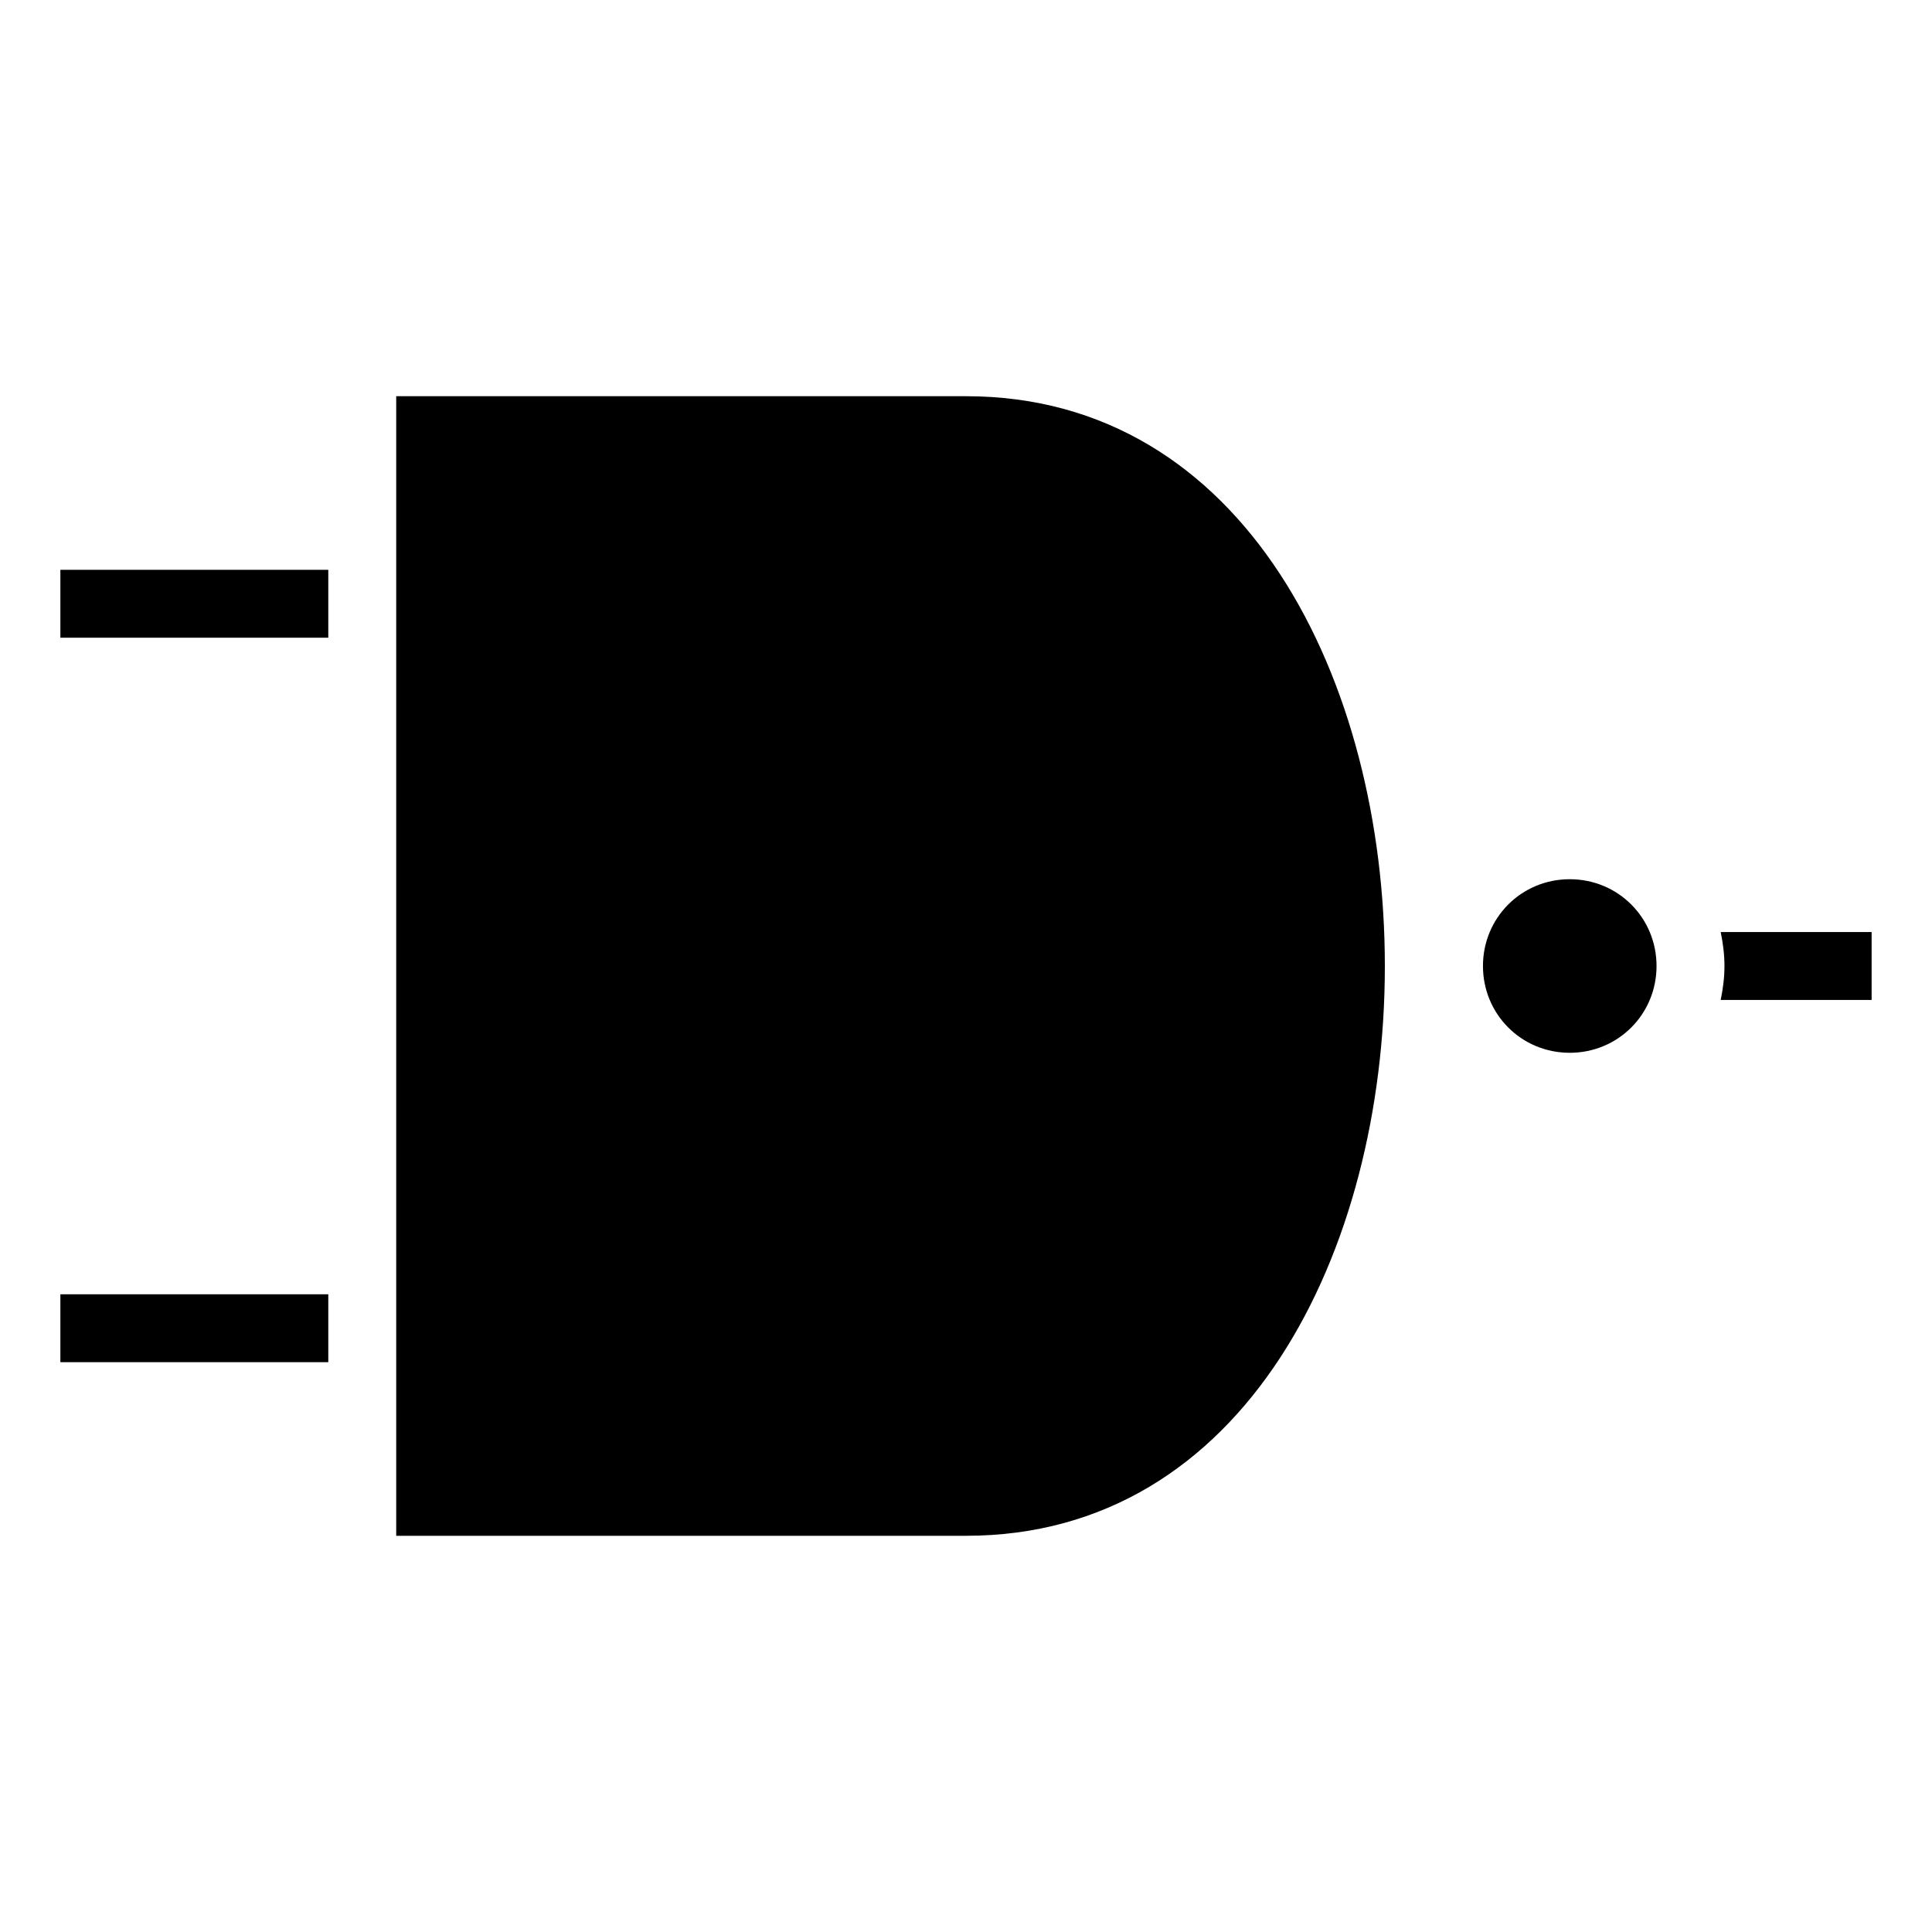
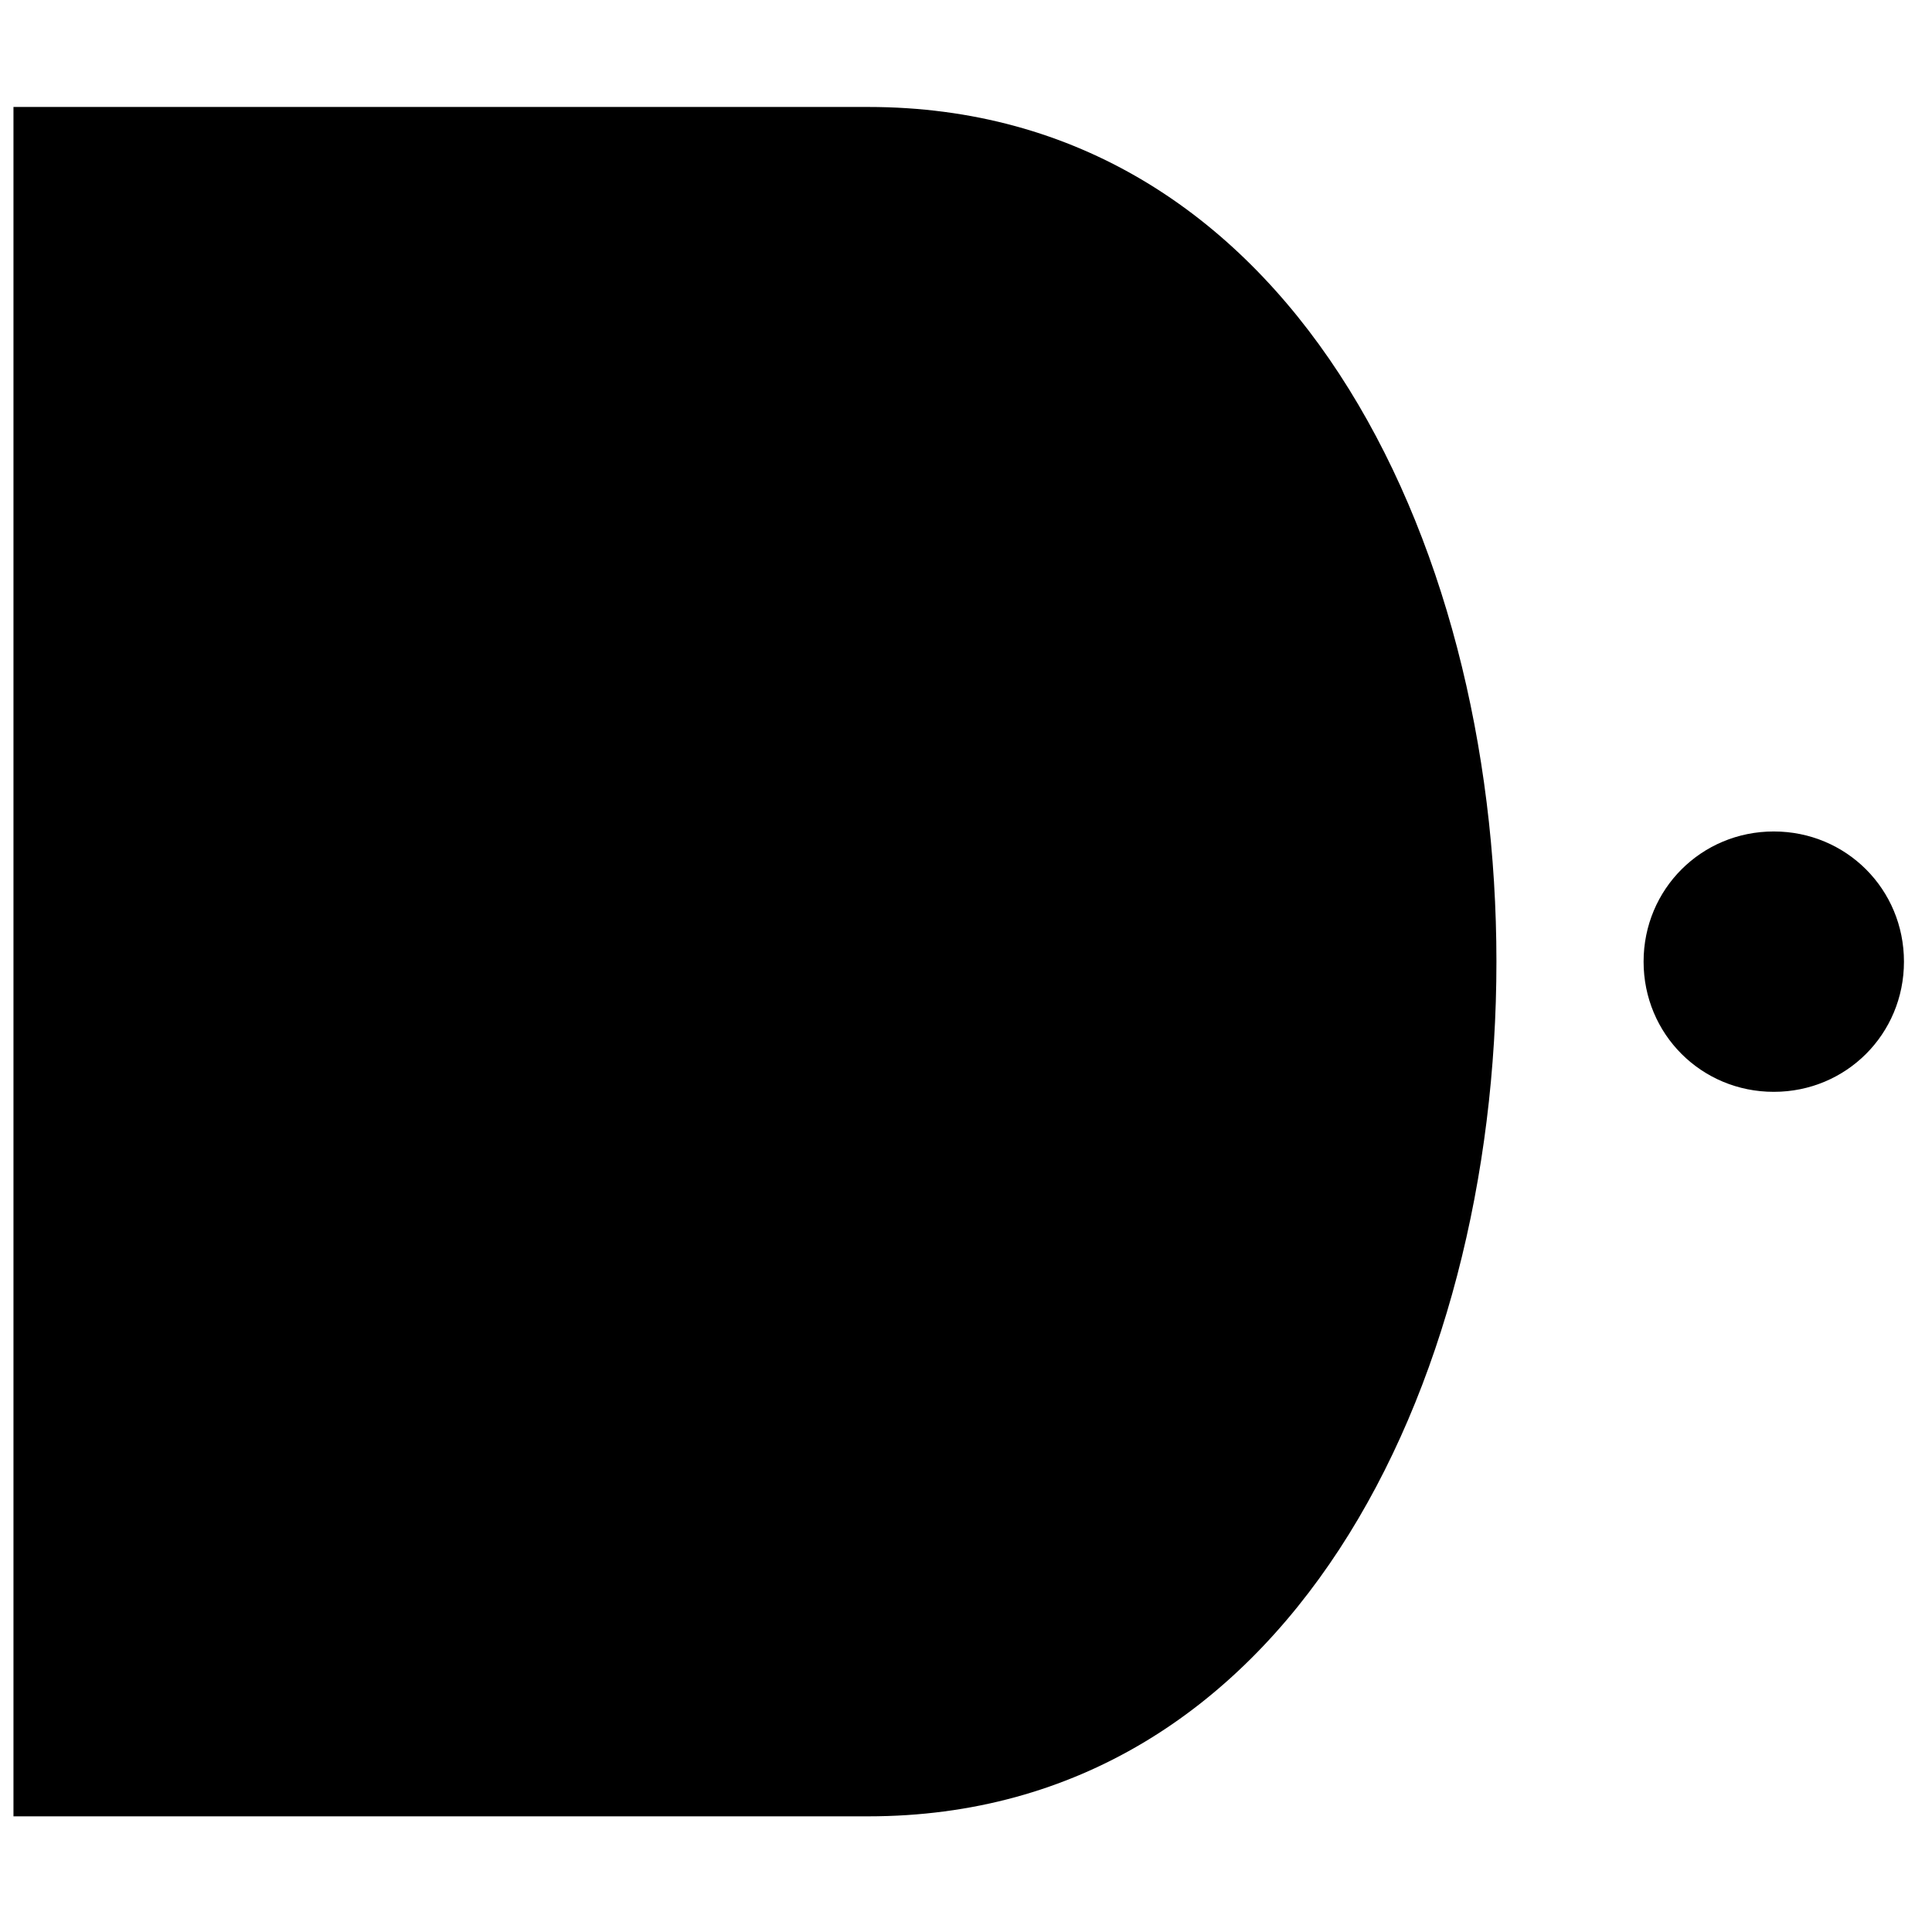
- <svg xmlns="http://www.w3.org/2000/svg" viewBox="0 0 512 512" style="height: 512px; width: 512px;">
-   <g class="" transform="translate(0,0)" style="">
-     <path d="M105 105v302h151c148 0 148-302 0-302H105zm-89 46v18h71v-18H16zm400 82c-12.8 0-23 10.2-23 23s10.2 23 23 23 23-10.2 23-23-10.2-23-23-23zm40 14c.6 2.9 1 5.9 1 9 0 3.1-.4 6.1-1 9h40v-18h-40zM16 343v18h71v-18H16z" fill="#000" fill-opacity="1" />
+ <svg xmlns="http://www.w3.org/2000/svg" viewBox="0 0 341.333 341.333" version="1.1" id="svg279" width="512" height="512">
+   <defs id="defs283" />
+   <g class="" id="g277">
+     <path d="M 2.379,18.898 V 320.898 H 153.379 c 148,0 148,-302 0,-302 z M 313.379,146.898 c -12.8,0 -23,10.2 -23,23 0,12.8 10.2,23 23,23 12.8,0 23,-10.2 23,-23 0,-12.8 -10.2,-23 -23,-23 z" fill="#000000" fill-opacity="1" id="path275" />
  </g>
</svg>
